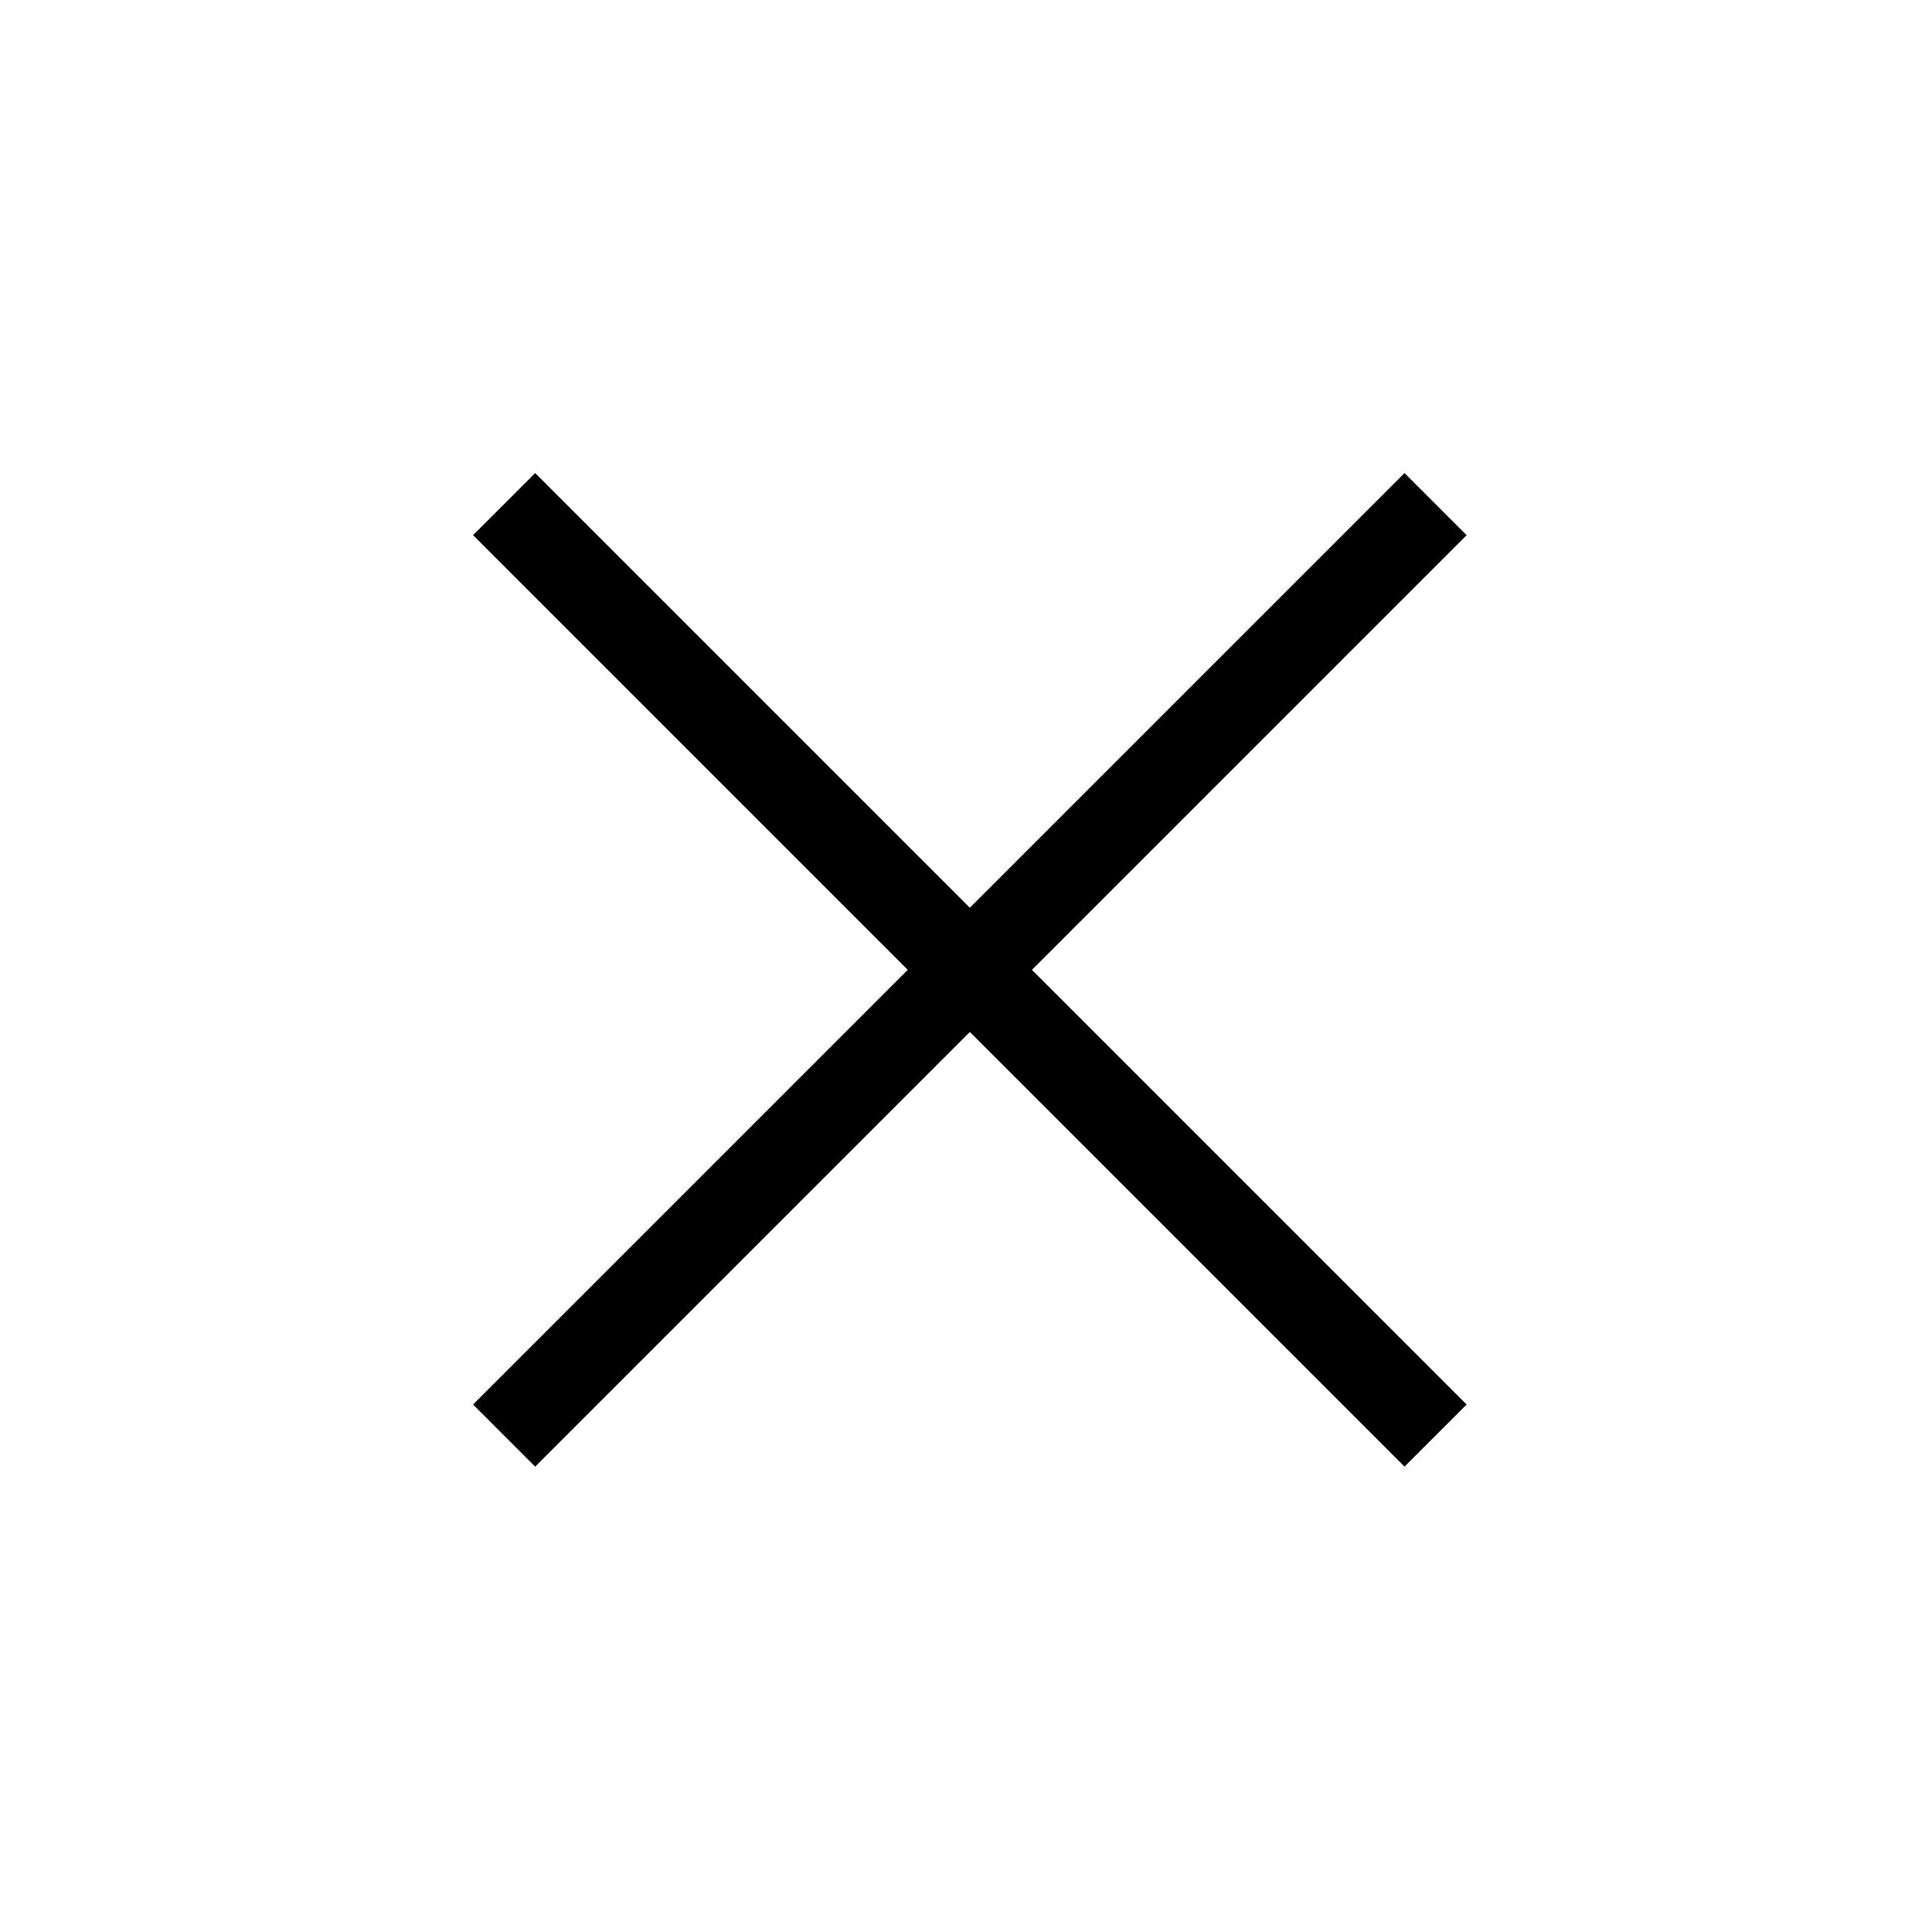
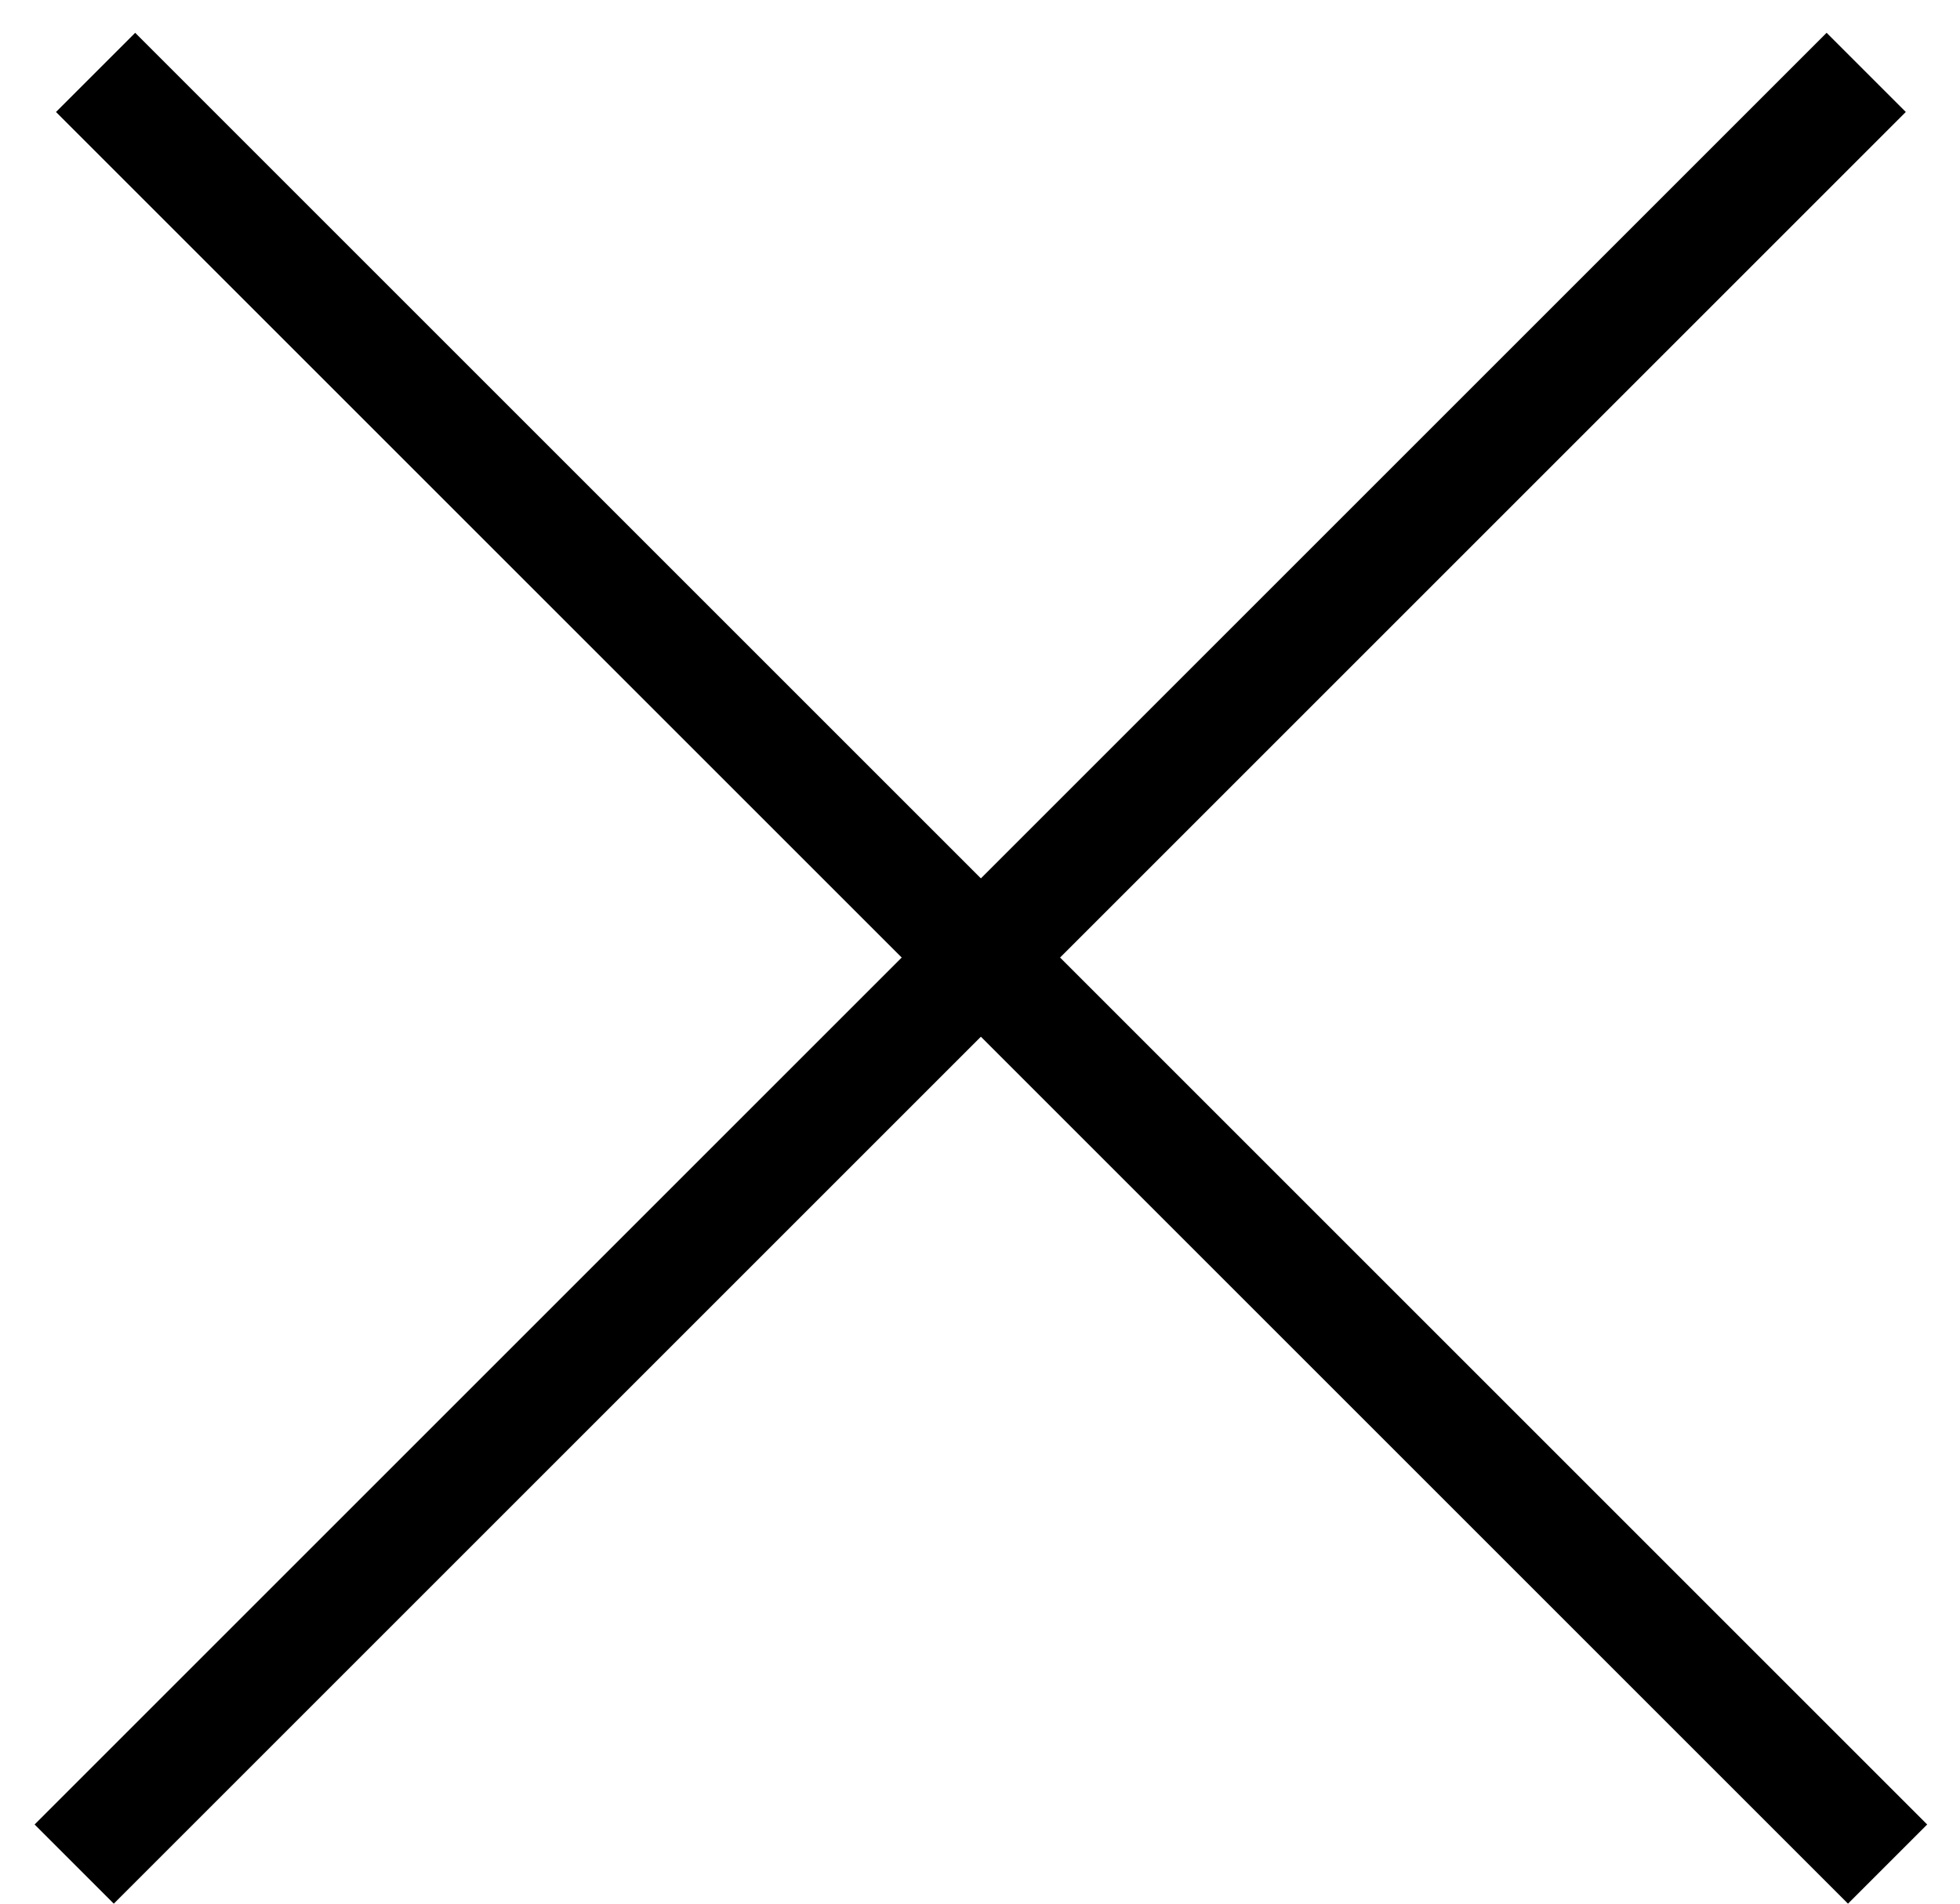
- <svg xmlns="http://www.w3.org/2000/svg" width="44" height="44" viewBox="0 0 44 44" fill="none">
-   <line x1="11.481" y1="32.694" x2="32.694" y2="11.481" stroke="black" stroke-width="2" />
-   <line x1="32.694" y1="32.694" x2="11.481" y2="11.481" stroke="black" stroke-width="2" />
+ <svg xmlns="http://www.w3.org/2000/svg" width="35" height="34" viewBox="0 0 35 34" fill="none">
+   <line x1="1.707" y1="1.293" x2="33.707" y2="33.293" stroke="black" stroke-width="2" />
+   <line y1="-1" x2="45.255" y2="-1" transform="matrix(-0.707107 0.707107 0.707107 0.707107 34.0322 2)" stroke="black" stroke-width="2" />
</svg>
